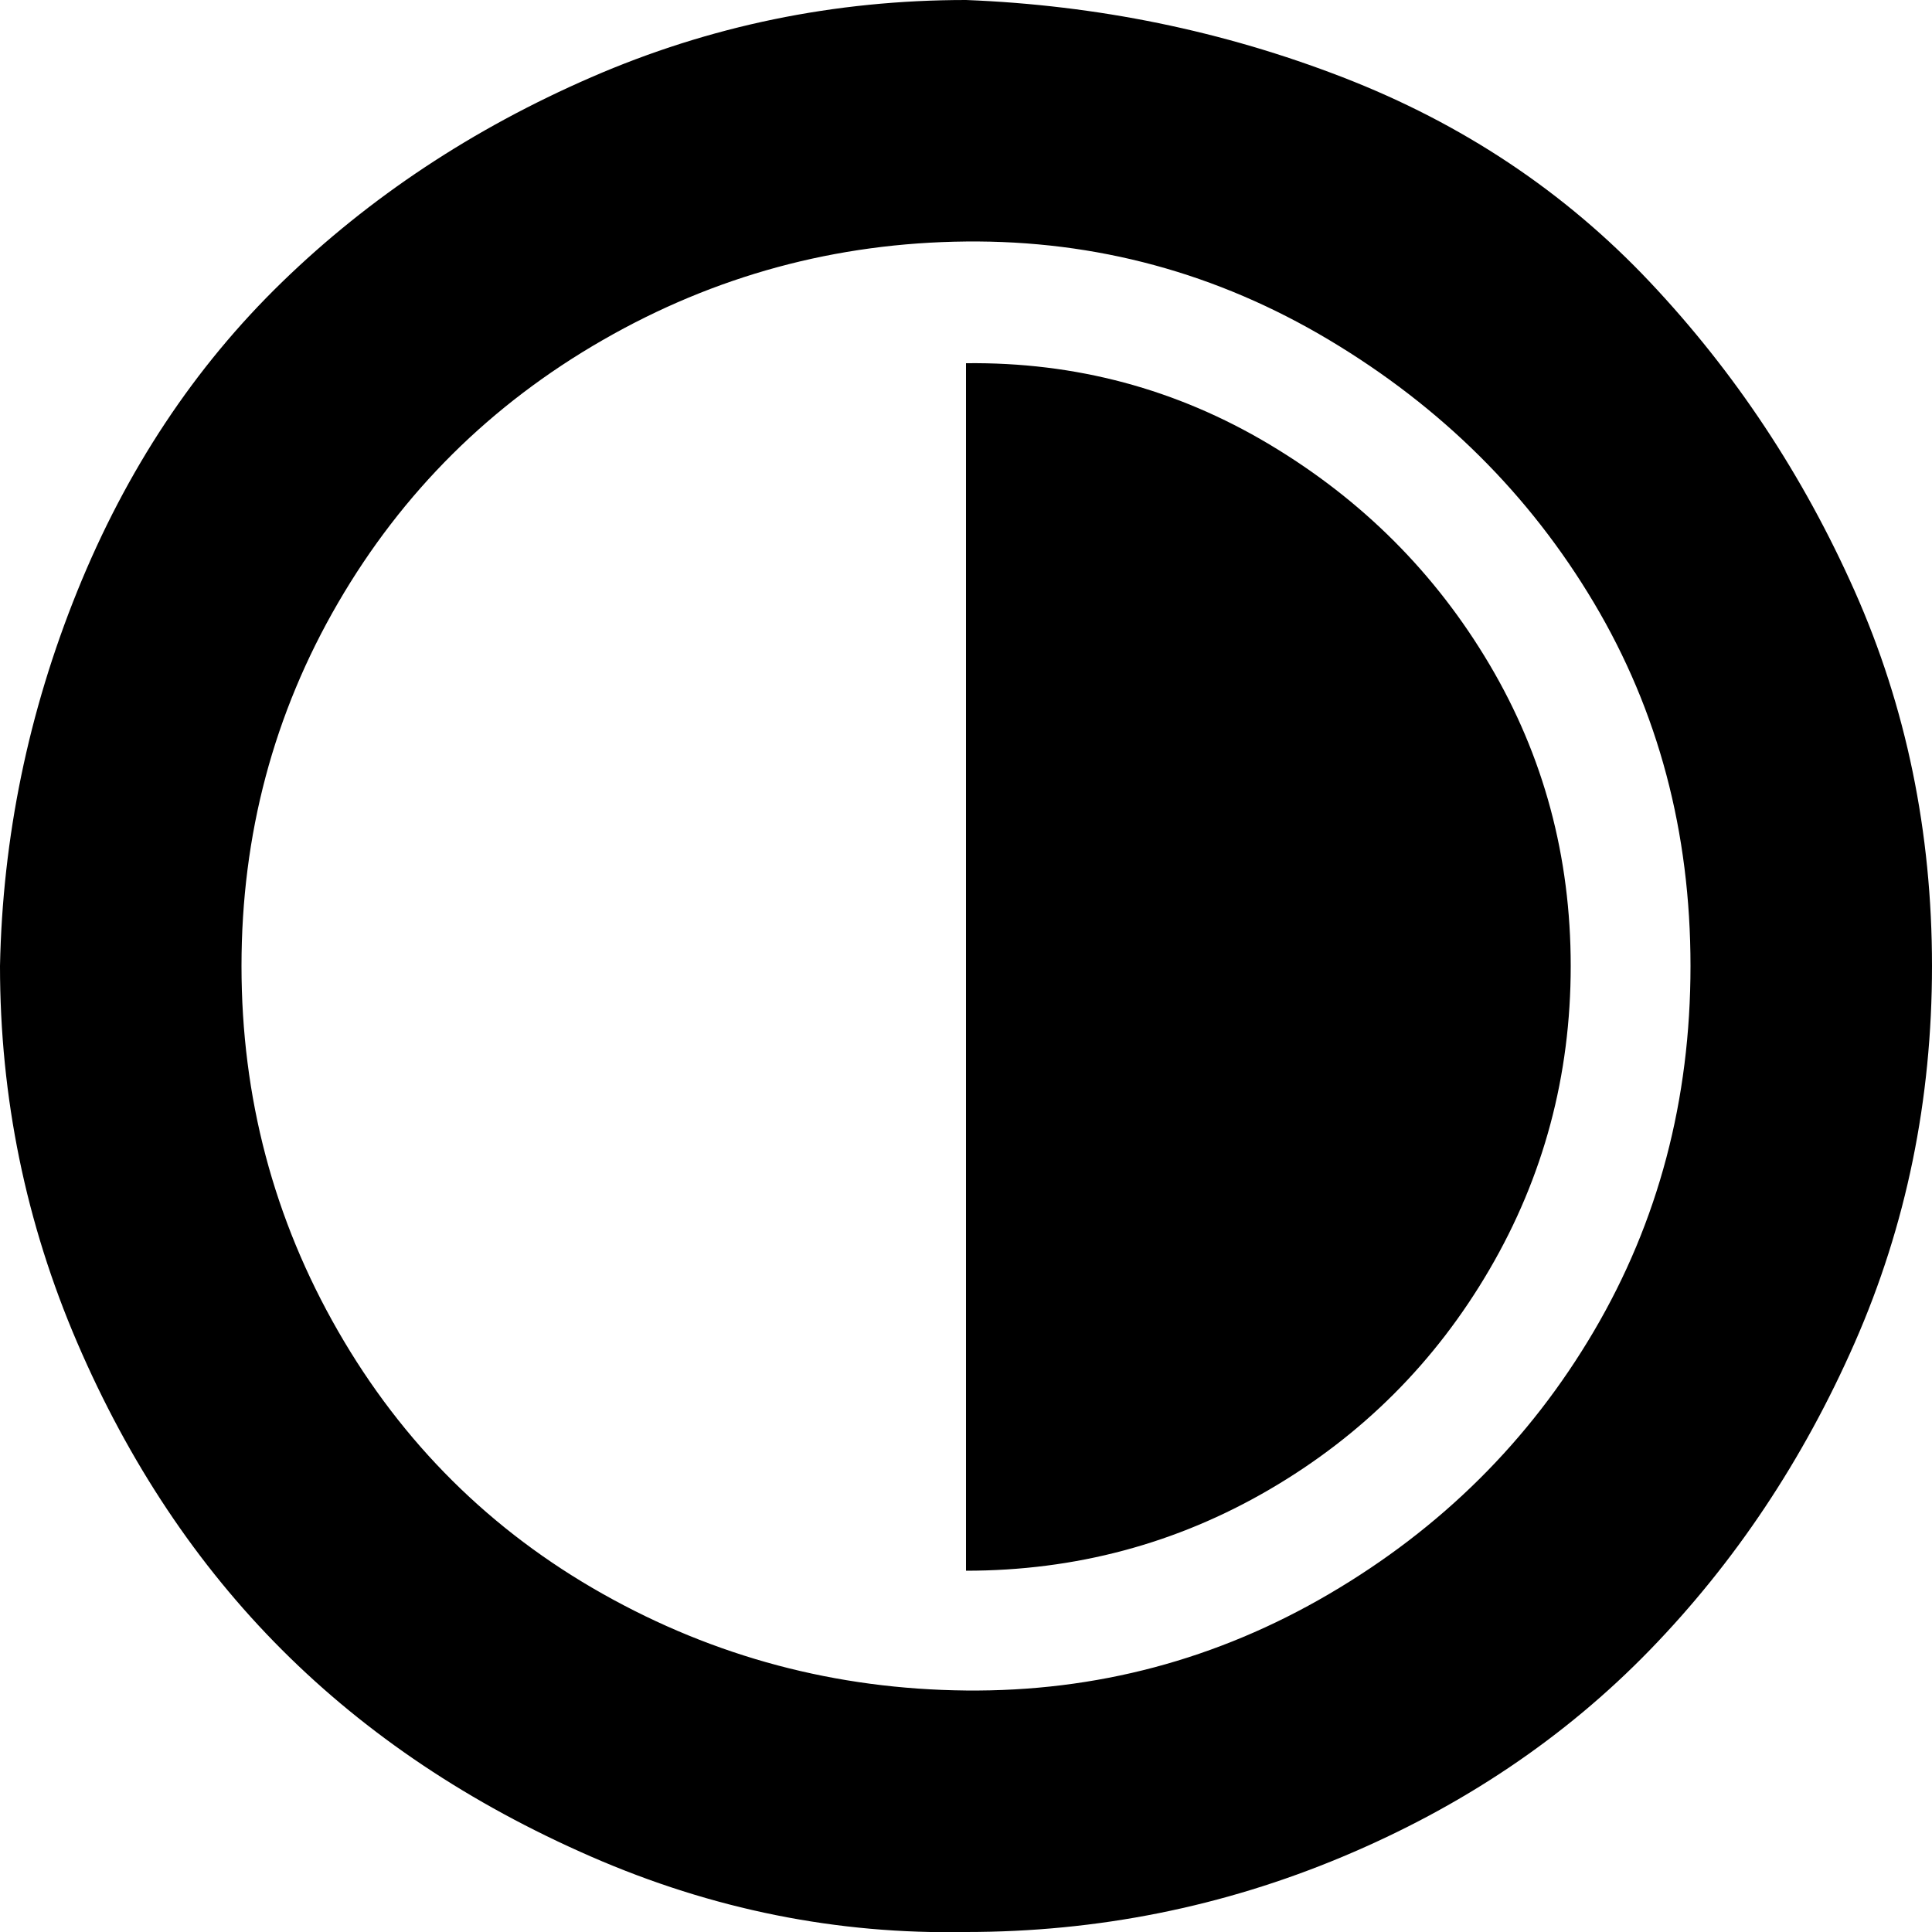
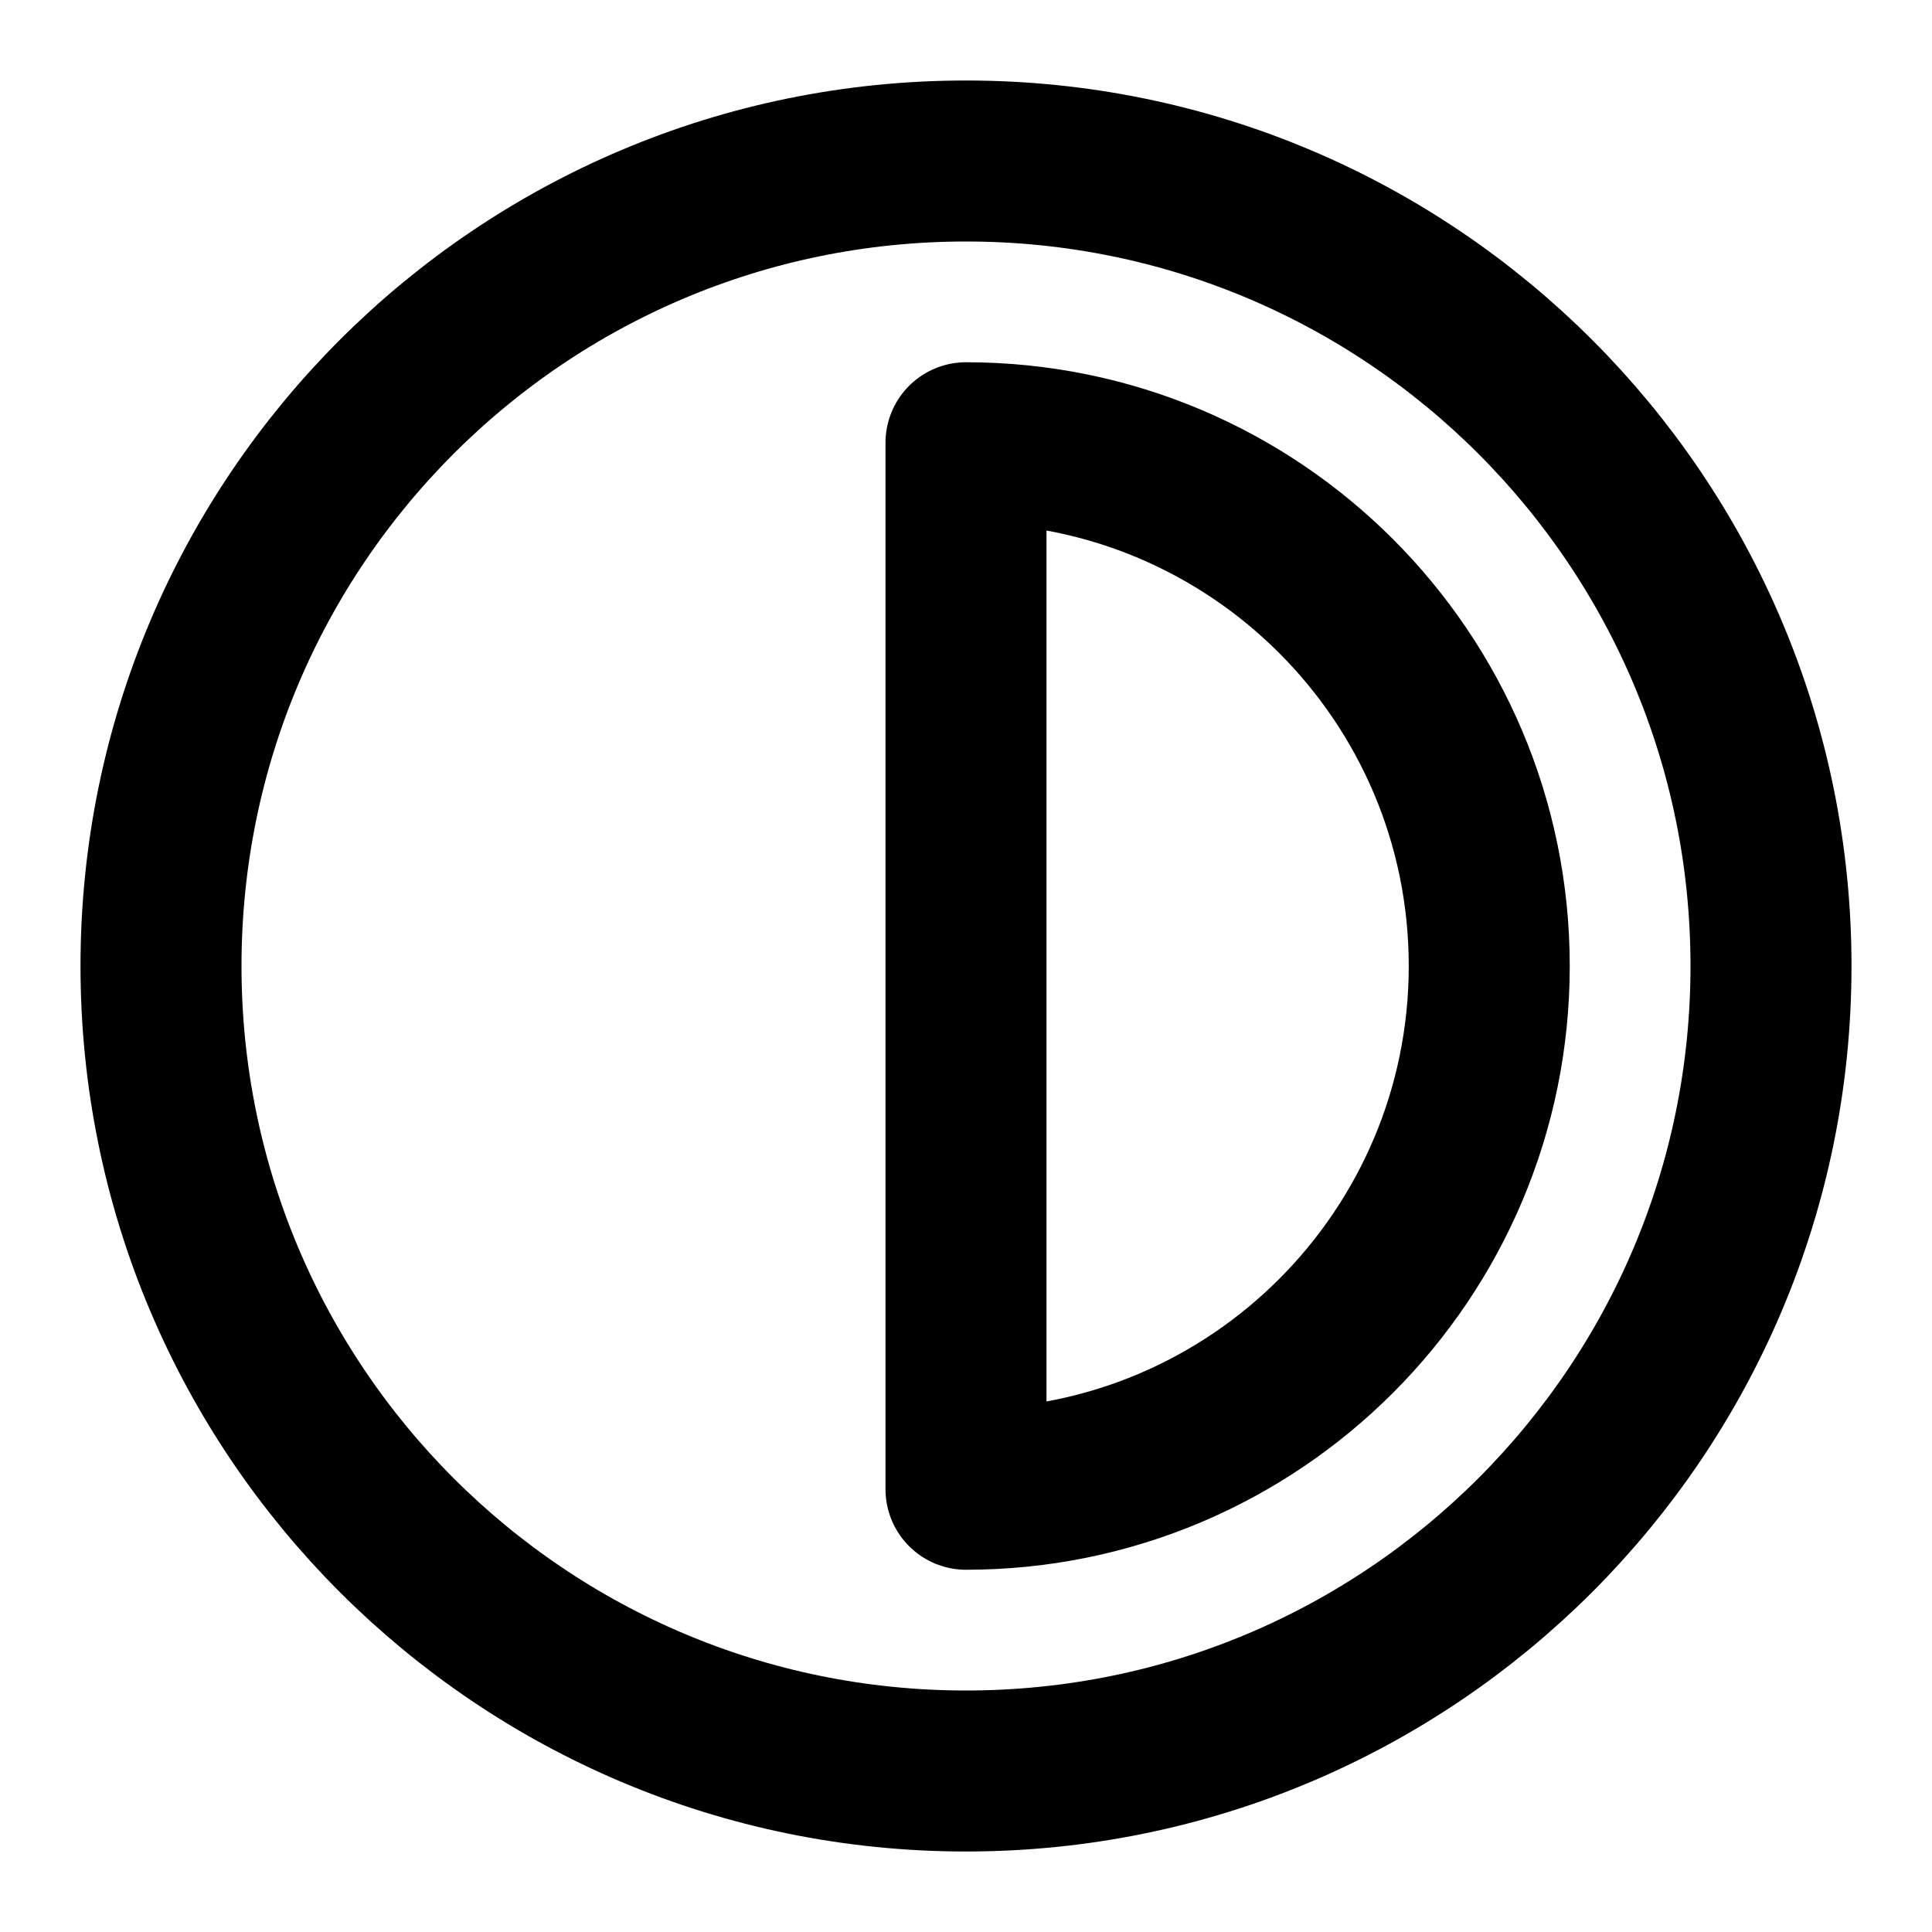
- <svg xmlns="http://www.w3.org/2000/svg" fill="#000000" width="800px" height="800px" viewBox="0 0 32 32" version="1.1">
-   <path d="M0 16q0 3.264 1.28 6.24t3.392 5.088 5.12 3.424 6.208 1.248q3.264 0 6.24-1.248t5.088-3.424 3.392-5.088 1.28-6.24-1.28-6.208-3.392-5.12-5.088-3.392-6.24-1.28q-3.264 0-6.208 1.28t-5.12 3.392-3.392 5.12-1.28 6.208zM4 16q0-3.264 1.6-6.016t4.384-4.352 6.016-1.632 6.016 1.632 4.384 4.352 1.6 6.016-1.6 6.048-4.384 4.352-6.016 1.6-6.016-1.6-4.384-4.352-1.6-6.048zM16 26.016q2.72 0 5.024-1.344t3.648-3.648 1.344-5.024-1.344-4.992-3.648-3.648-5.024-1.344v20z" />
+ <svg xmlns="http://www.w3.org/2000/svg" width="800px" height="800px" viewBox="0 0 24 24" fill="none">
+   <path d="M12 22C17.523 22 22 17.523 22 12C22 6.477 17.523 2 12 2C6.477 2 2 6.477 2 12C2 17.523 6.477 22 12 22Z" stroke="#000000" stroke-width="2" stroke-linecap="round" stroke-linejoin="round" />
+   <path d="M12 18.5C15.59 18.5 18.5 15.59 18.5 12C18.5 8.41 15.59 5.5 12 5.5V18.5Z" stroke="#000000" stroke-width="2" stroke-linecap="round" stroke-linejoin="round" />
</svg>
